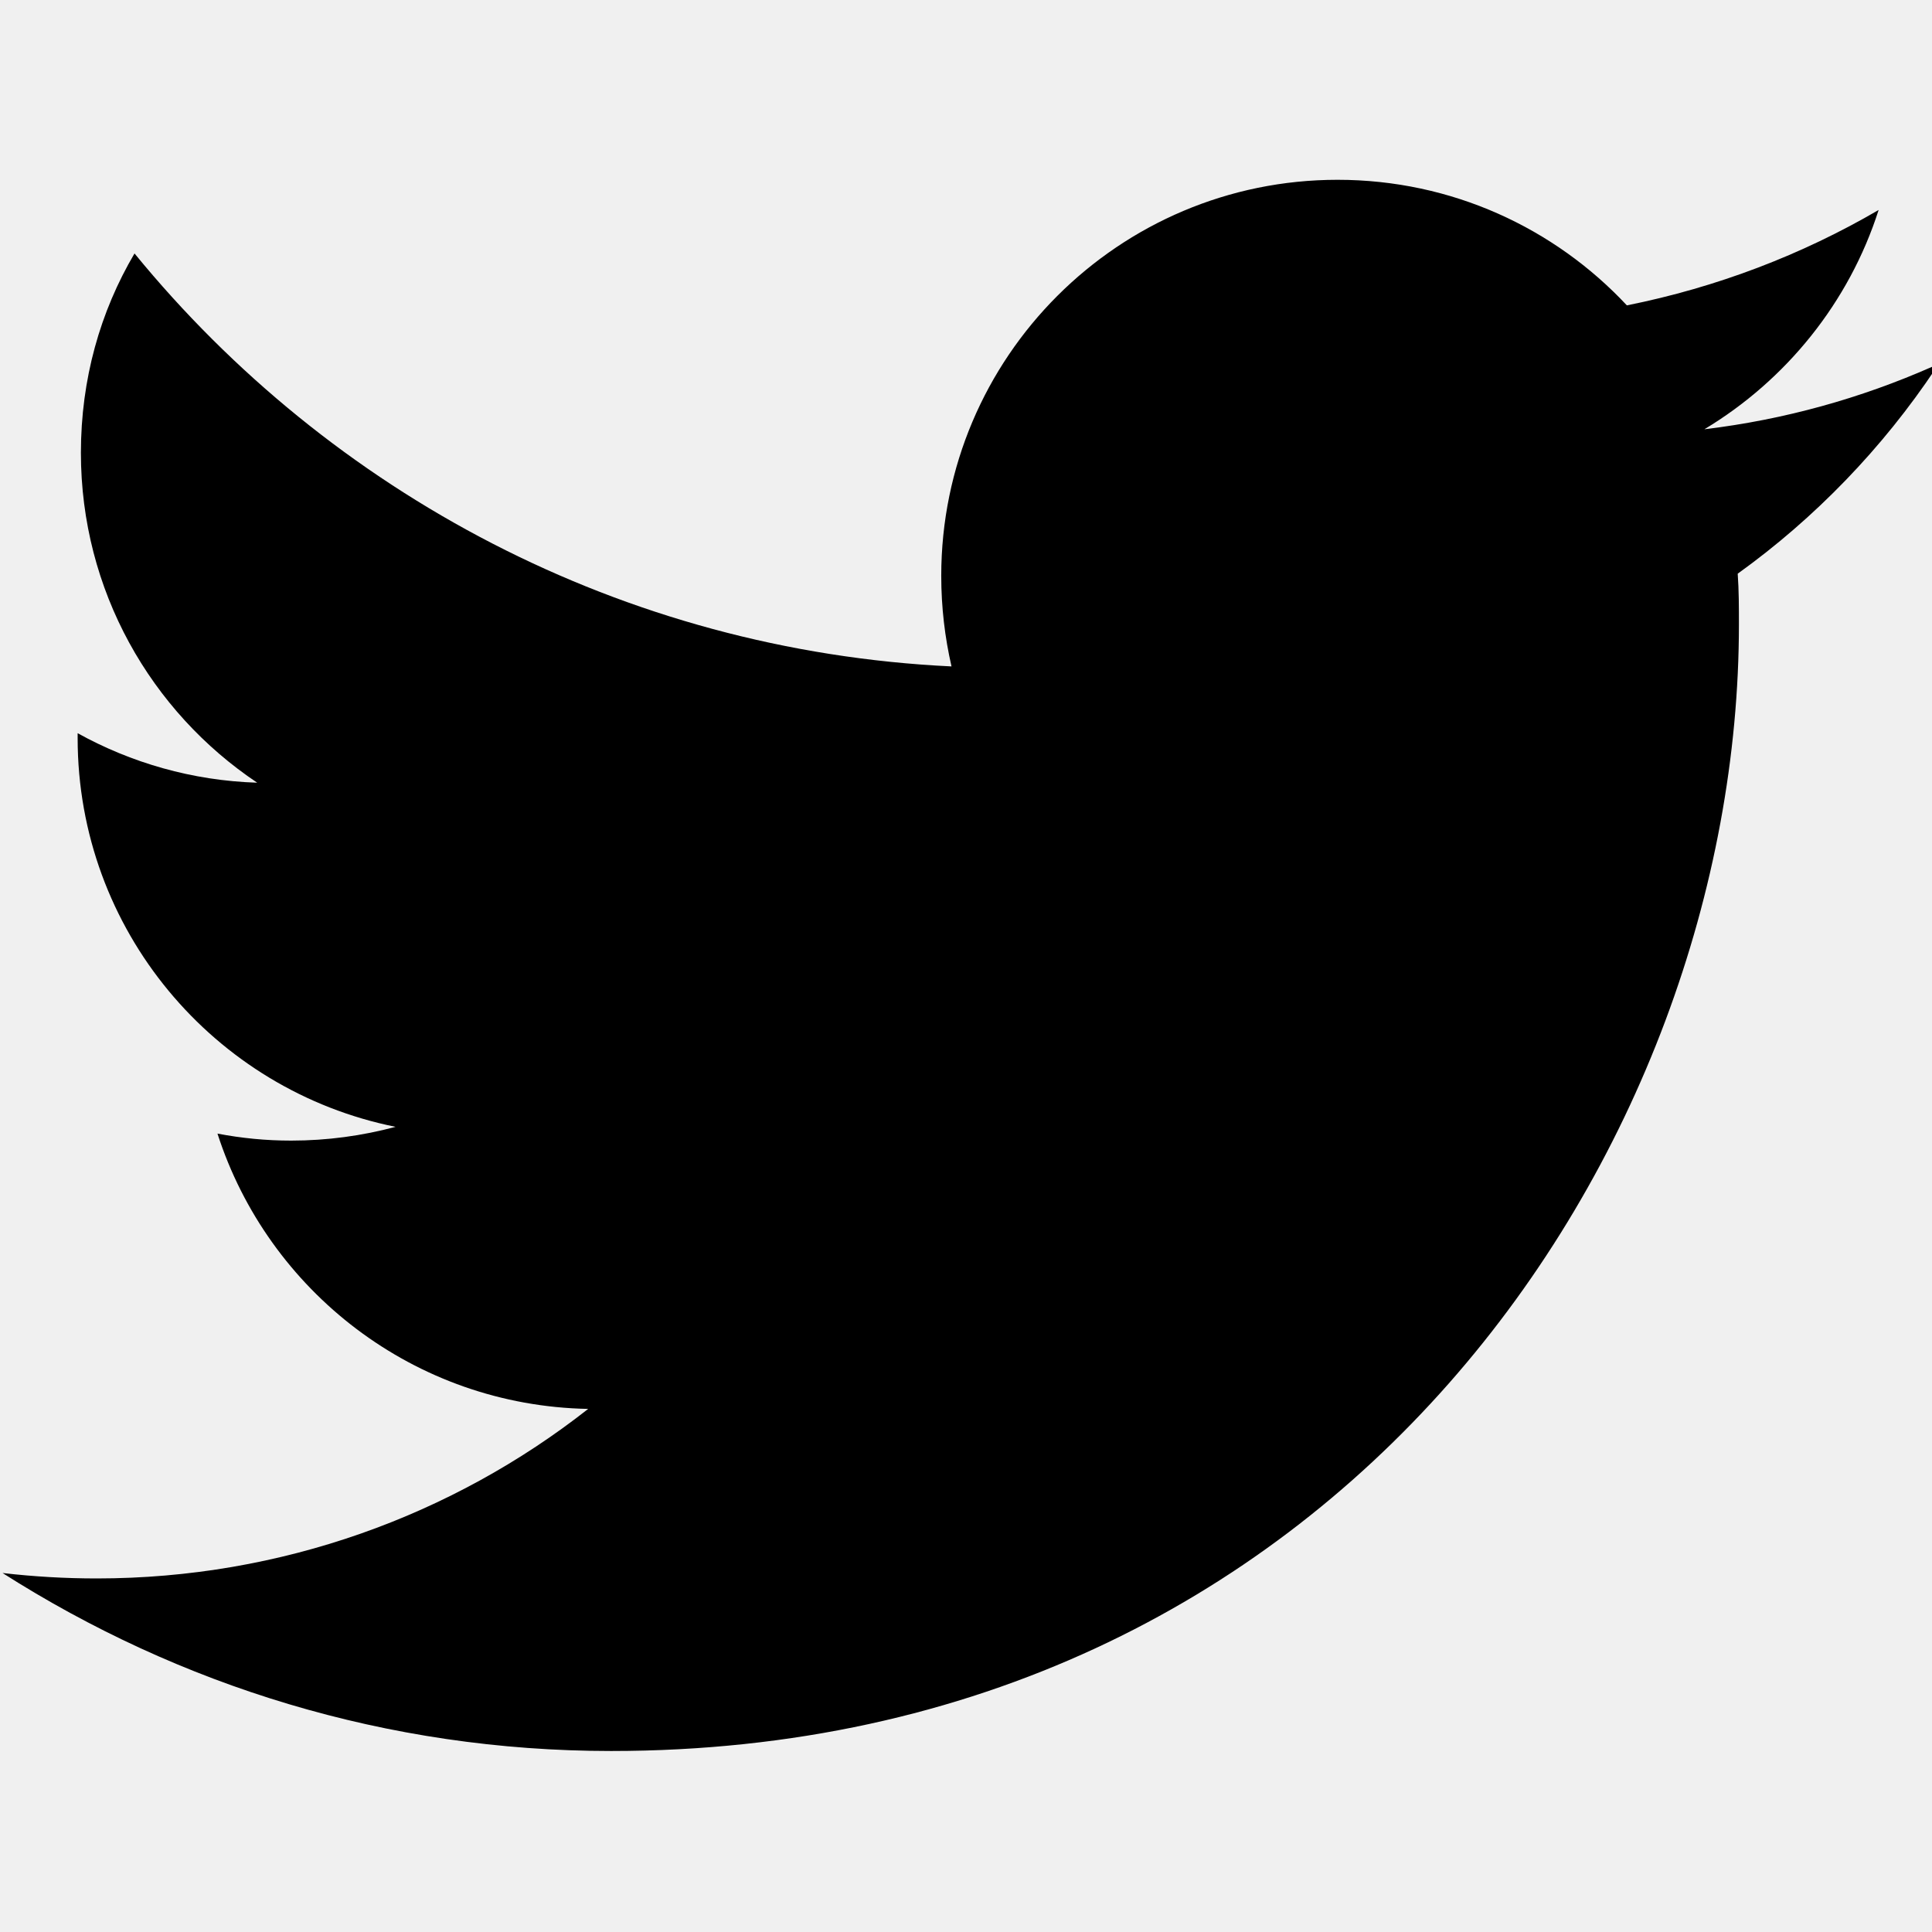
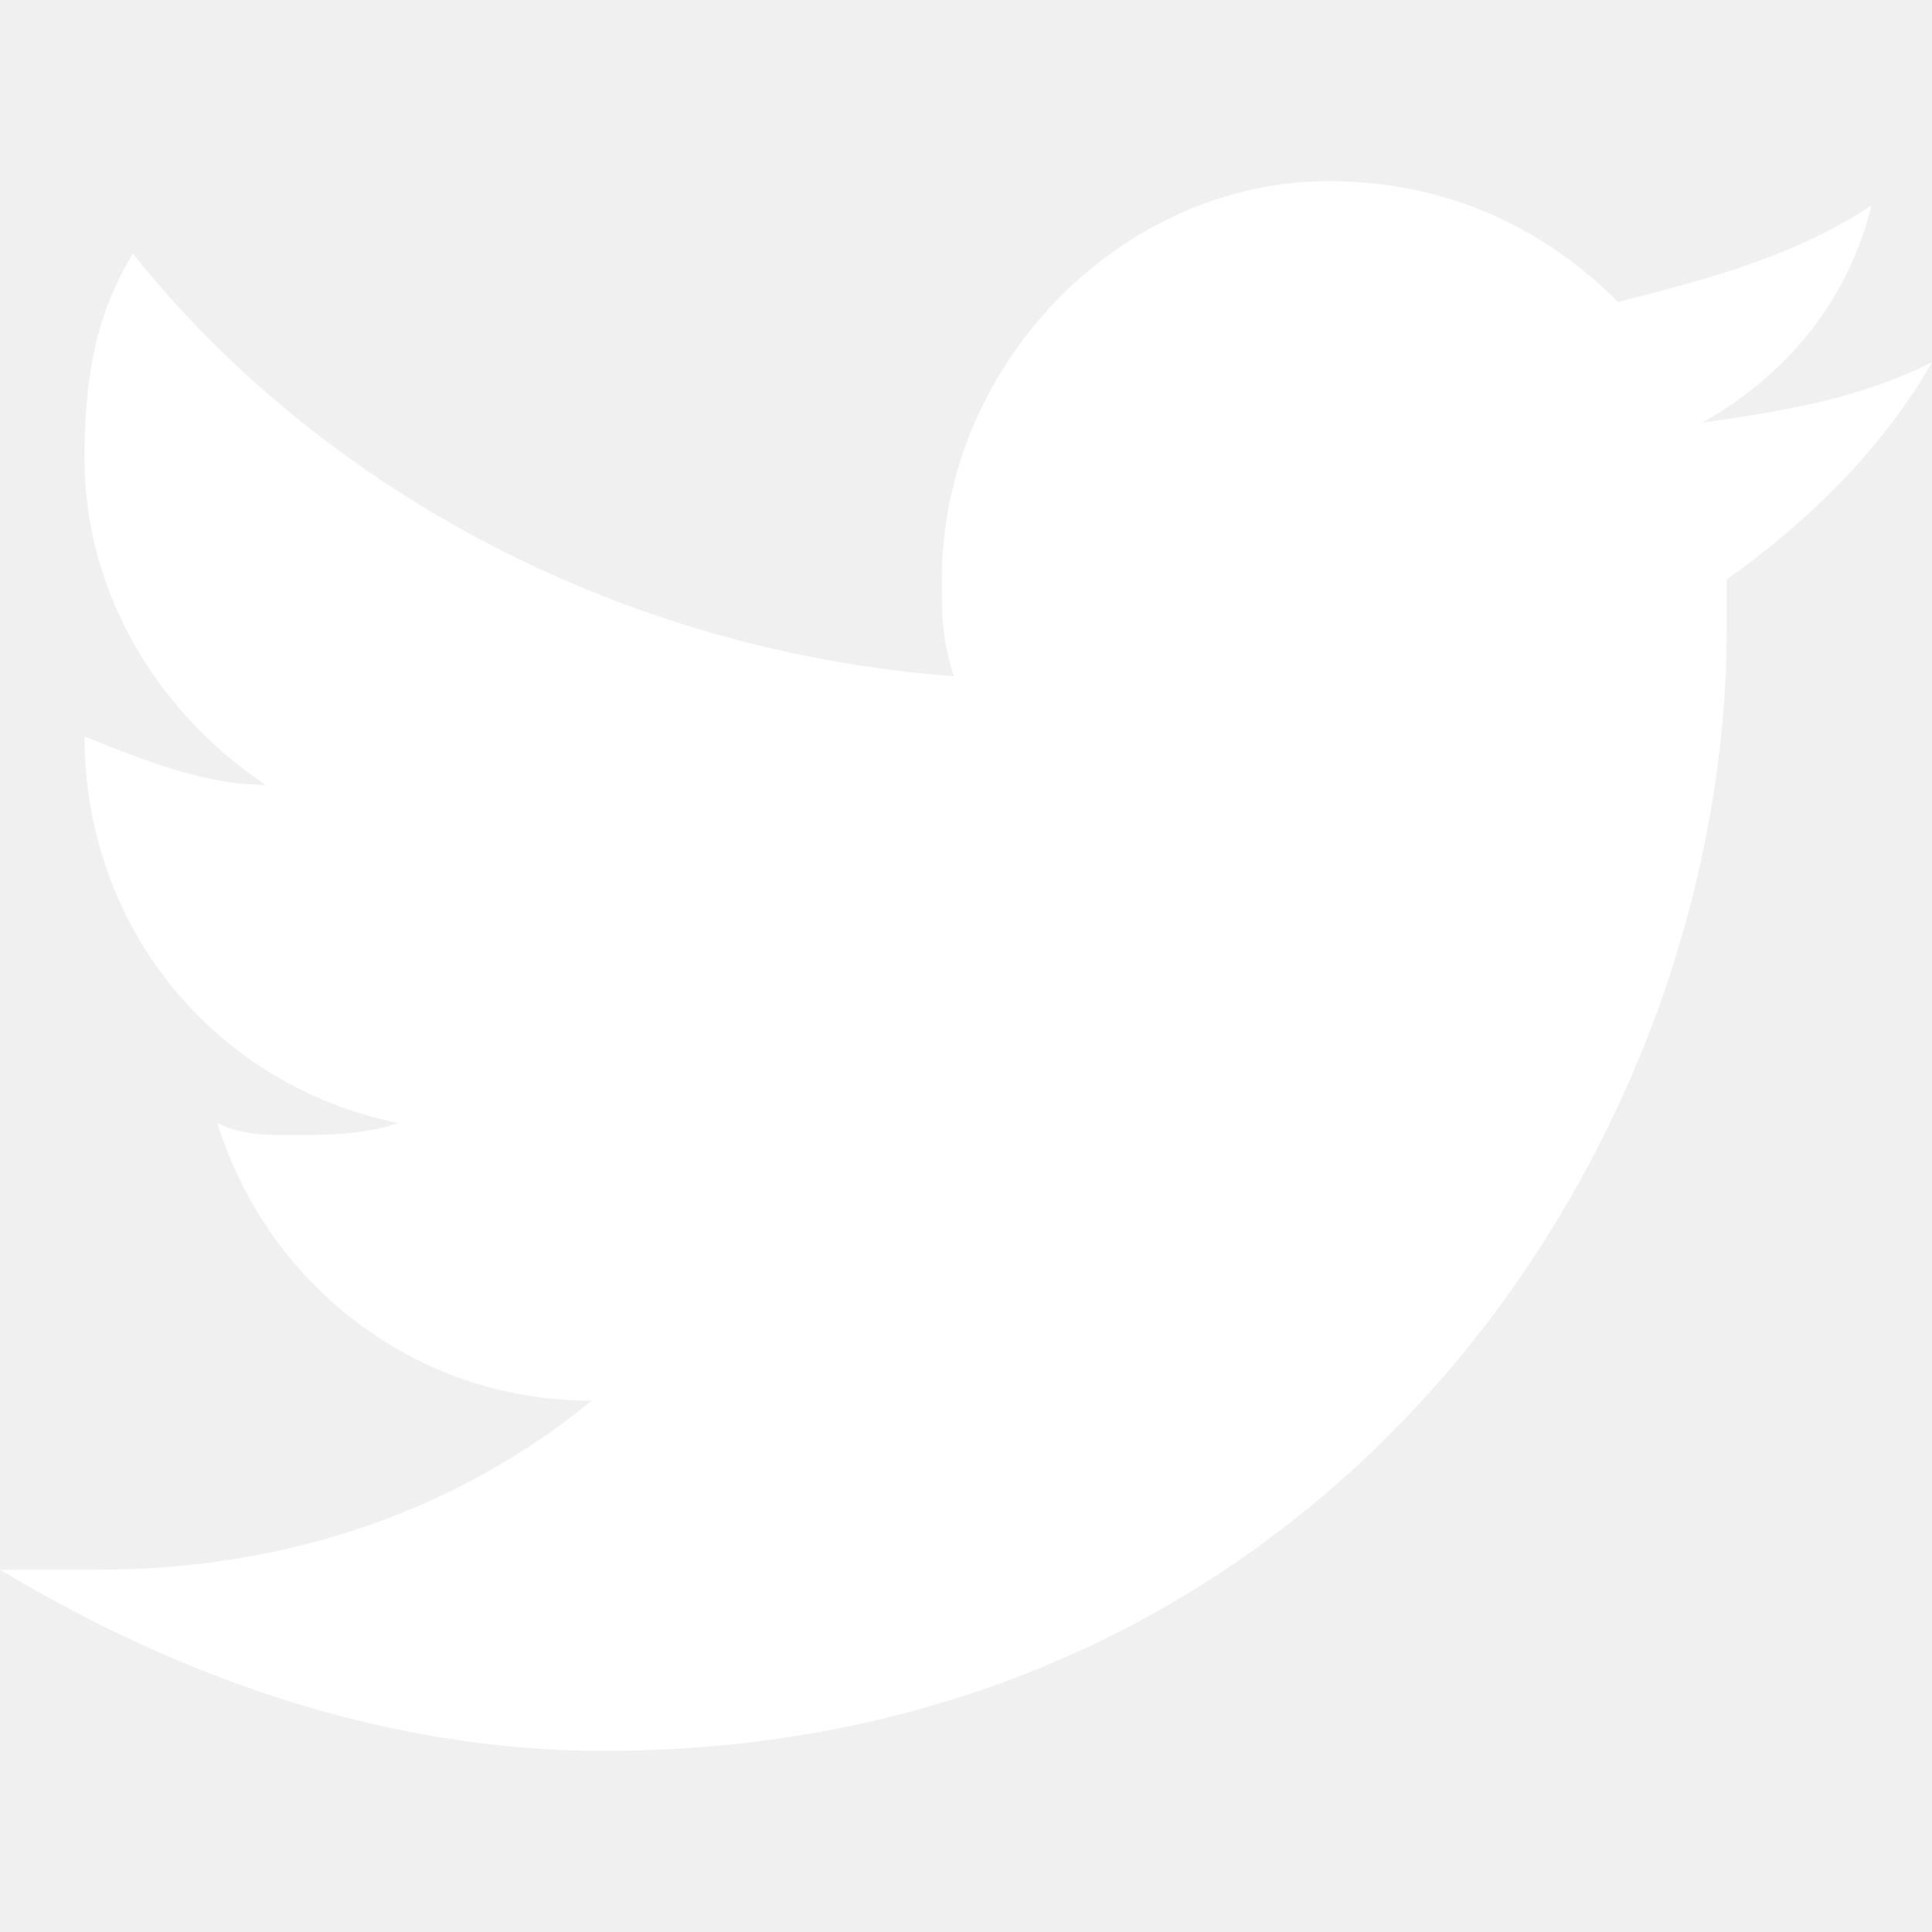
- <svg xmlns="http://www.w3.org/2000/svg" viewBox="0 0 16 16" fill-rule="evenodd" clip-rule="evenodd" stroke-linejoin="round" stroke-miterlimit="1.414">
-   <path d="M16 3.038c-.59.26-1.22.437-1.885.517.677-.407 1.198-1.05 1.443-1.816-.634.37-1.337.64-2.085.79-.598-.64-1.45-1.04-2.396-1.04-1.812 0-3.282 1.47-3.282 3.28 0 .26.03.51.085.75-2.728-.13-5.147-1.44-6.766-3.42C.83 2.58.67 3.14.67 3.75c0 1.14.58 2.143 1.46 2.732-.538-.017-1.045-.165-1.487-.41v.04c0 1.59 1.13 2.918 2.633 3.22-.276.074-.566.114-.865.114-.21 0-.41-.02-.61-.058.42 1.304 1.63 2.253 3.07 2.28-1.12.88-2.54 1.404-4.07 1.404-.26 0-.52-.015-.78-.045 1.46.93 3.18 1.474 5.04 1.474 6.04 0 9.34-5 9.34-9.33 0-.14 0-.28-.01-.42.64-.46 1.2-1.04 1.64-1.7z" fill-rule="nonzero" />
+ <svg xmlns="http://www.w3.org/2000/svg" version="1.1" id="Layer_1" x="0px" y="0px" viewBox="0 0 16 16" style="enable-background:new 0 0 16 16;" xml:space="preserve">
+   <style type="text/css">
+ 	.st0{fill:#FFFFFF;}
+ </style>
+   <path class="st0" d="M16,3c-0.6,0.3-1.2,0.4-1.9,0.5c0.7-0.4,1.2-1,1.4-1.8c-0.6,0.4-1.3,0.6-2.1,0.8c-0.6-0.6-1.4-1-2.4-1  C9.3,1.5,7.8,3,7.8,4.8c0,0.3,0,0.5,0.1,0.8C5.2,5.4,2.7,4.1,1.1,2.1c-0.3,0.5-0.4,1-0.4,1.7c0,1.1,0.6,2.1,1.5,2.7  c-0.5,0-1-0.2-1.5-0.4v0c0,1.6,1.1,2.9,2.6,3.2C3,9.4,2.7,9.4,2.4,9.4c-0.2,0-0.4,0-0.6-0.1c0.4,1.3,1.6,2.3,3.1,2.3  c-1.1,0.9-2.5,1.4-4.1,1.4c-0.3,0-0.5,0-0.8,0c1.5,0.9,3.2,1.5,5,1.5c6,0,9.3-5,9.3-9.3c0-0.1,0-0.3,0-0.4C15,4.3,15.6,3.7,16,3  L16,3z" />
</svg>
